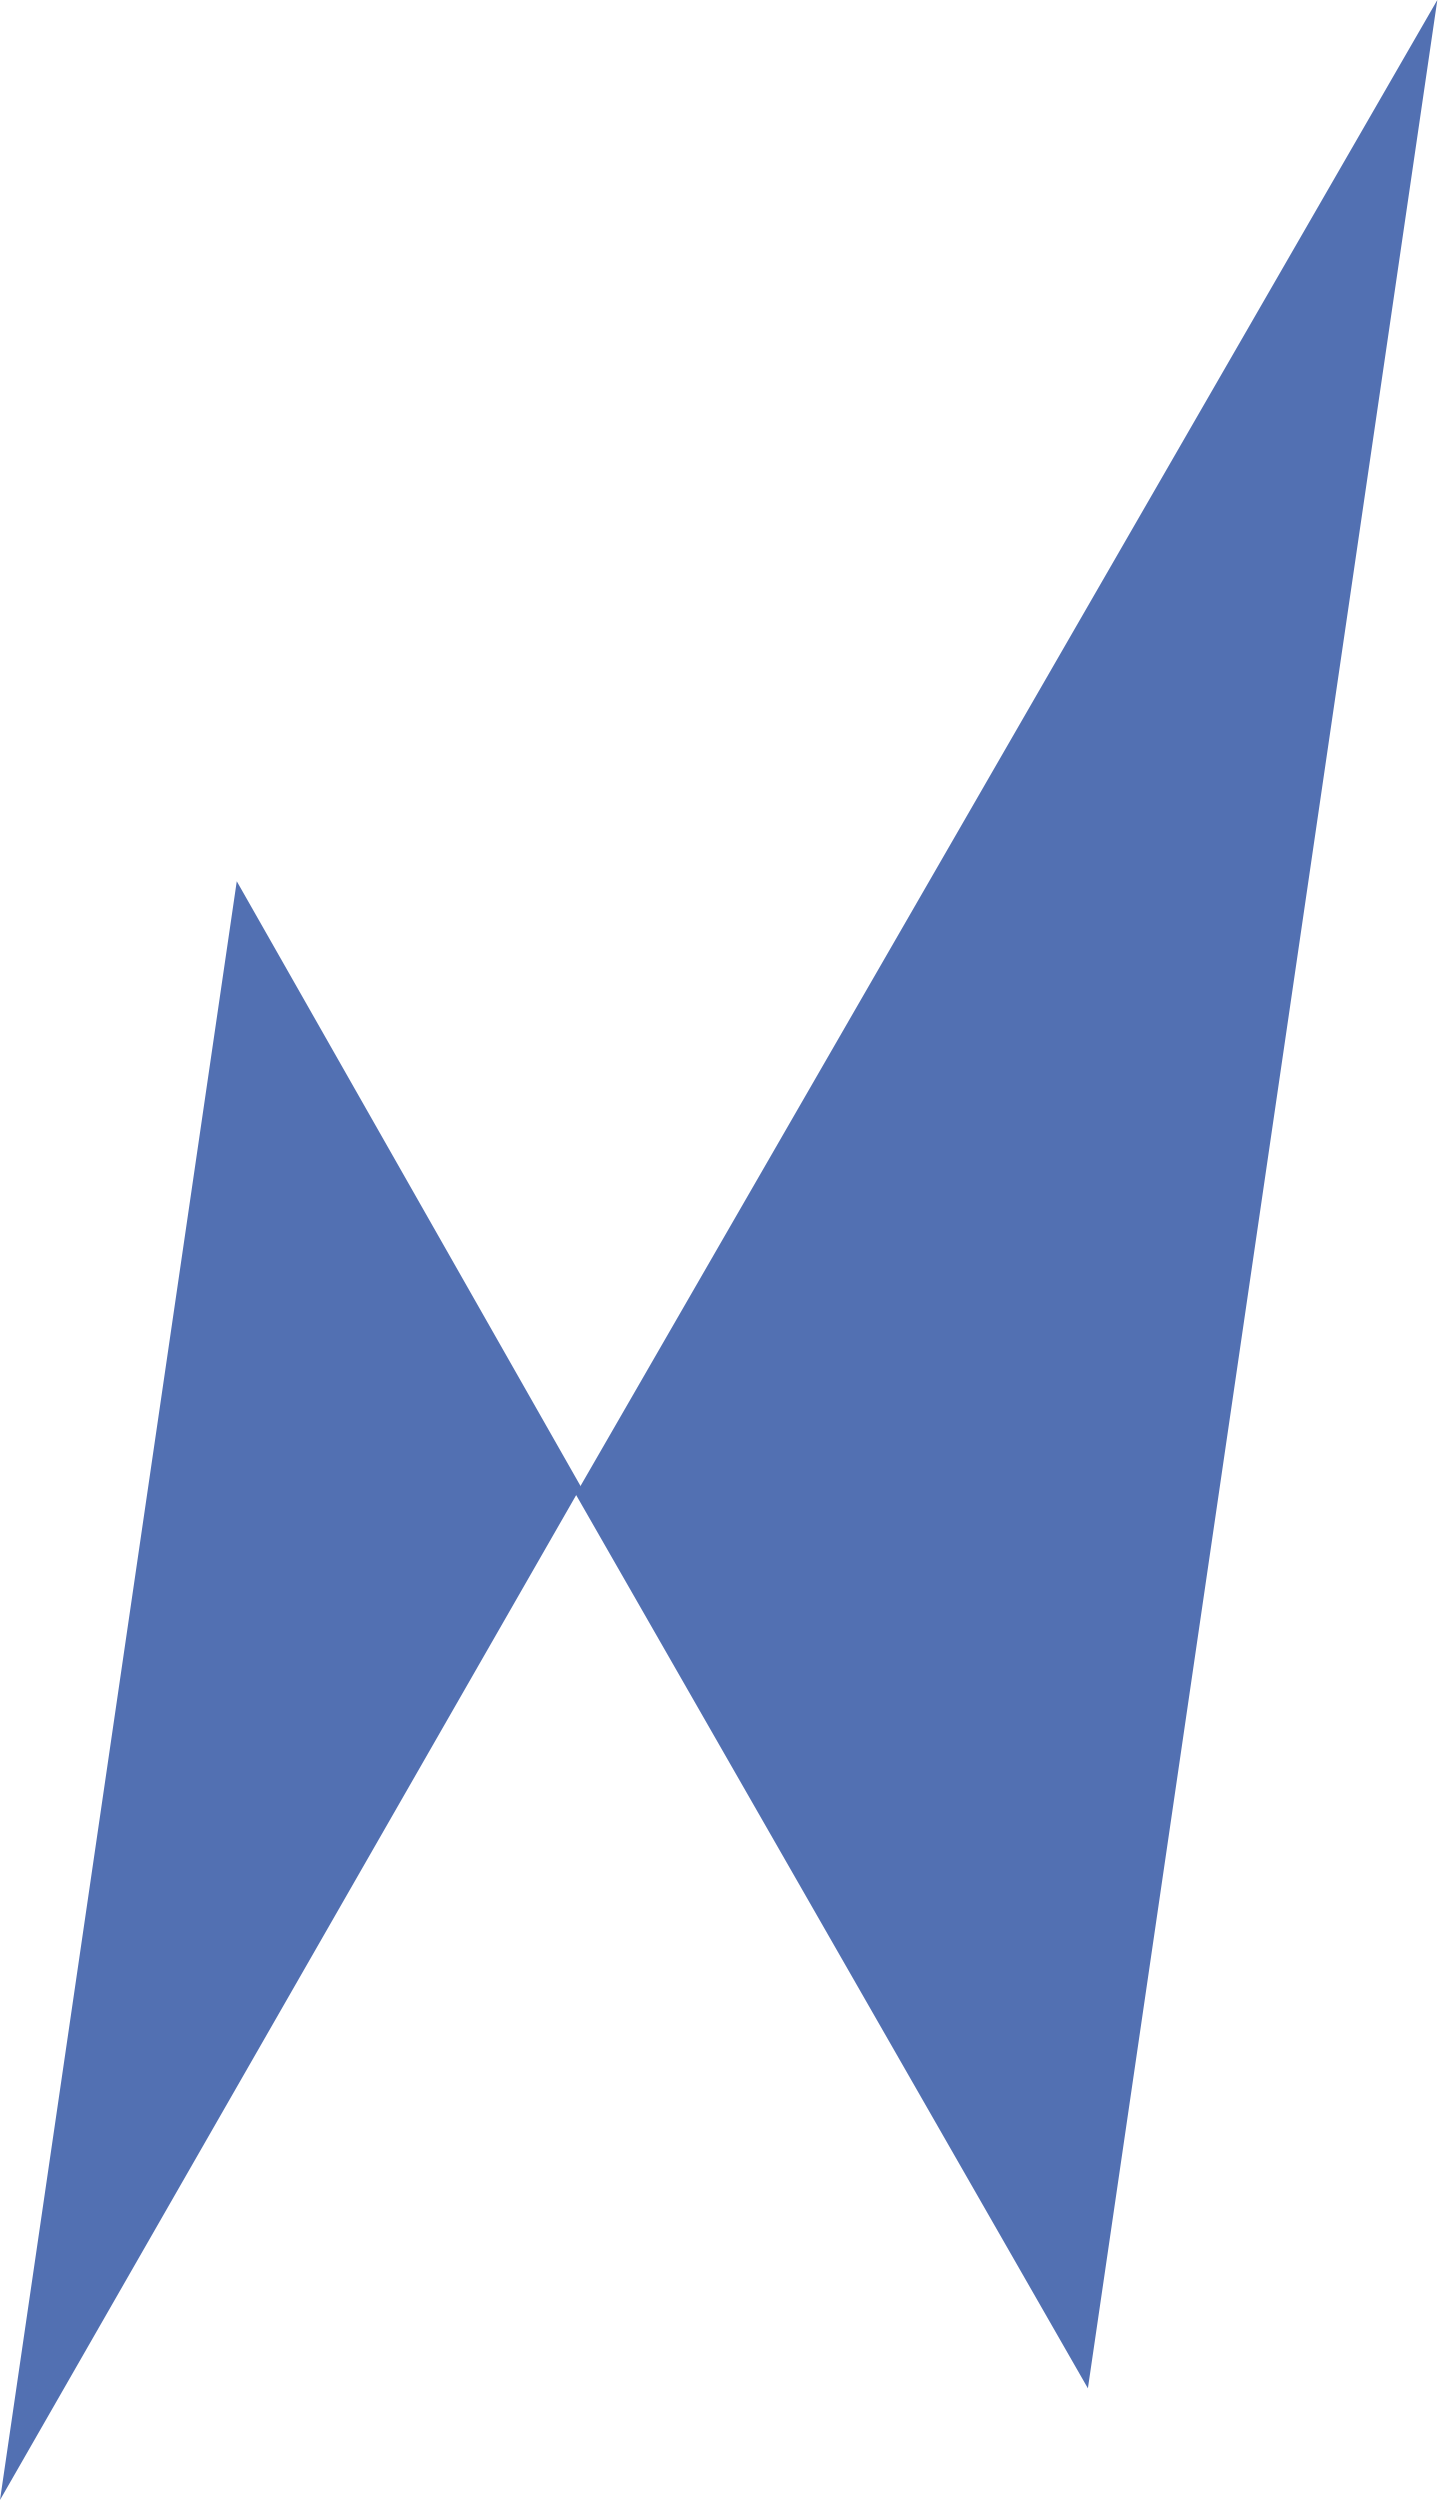
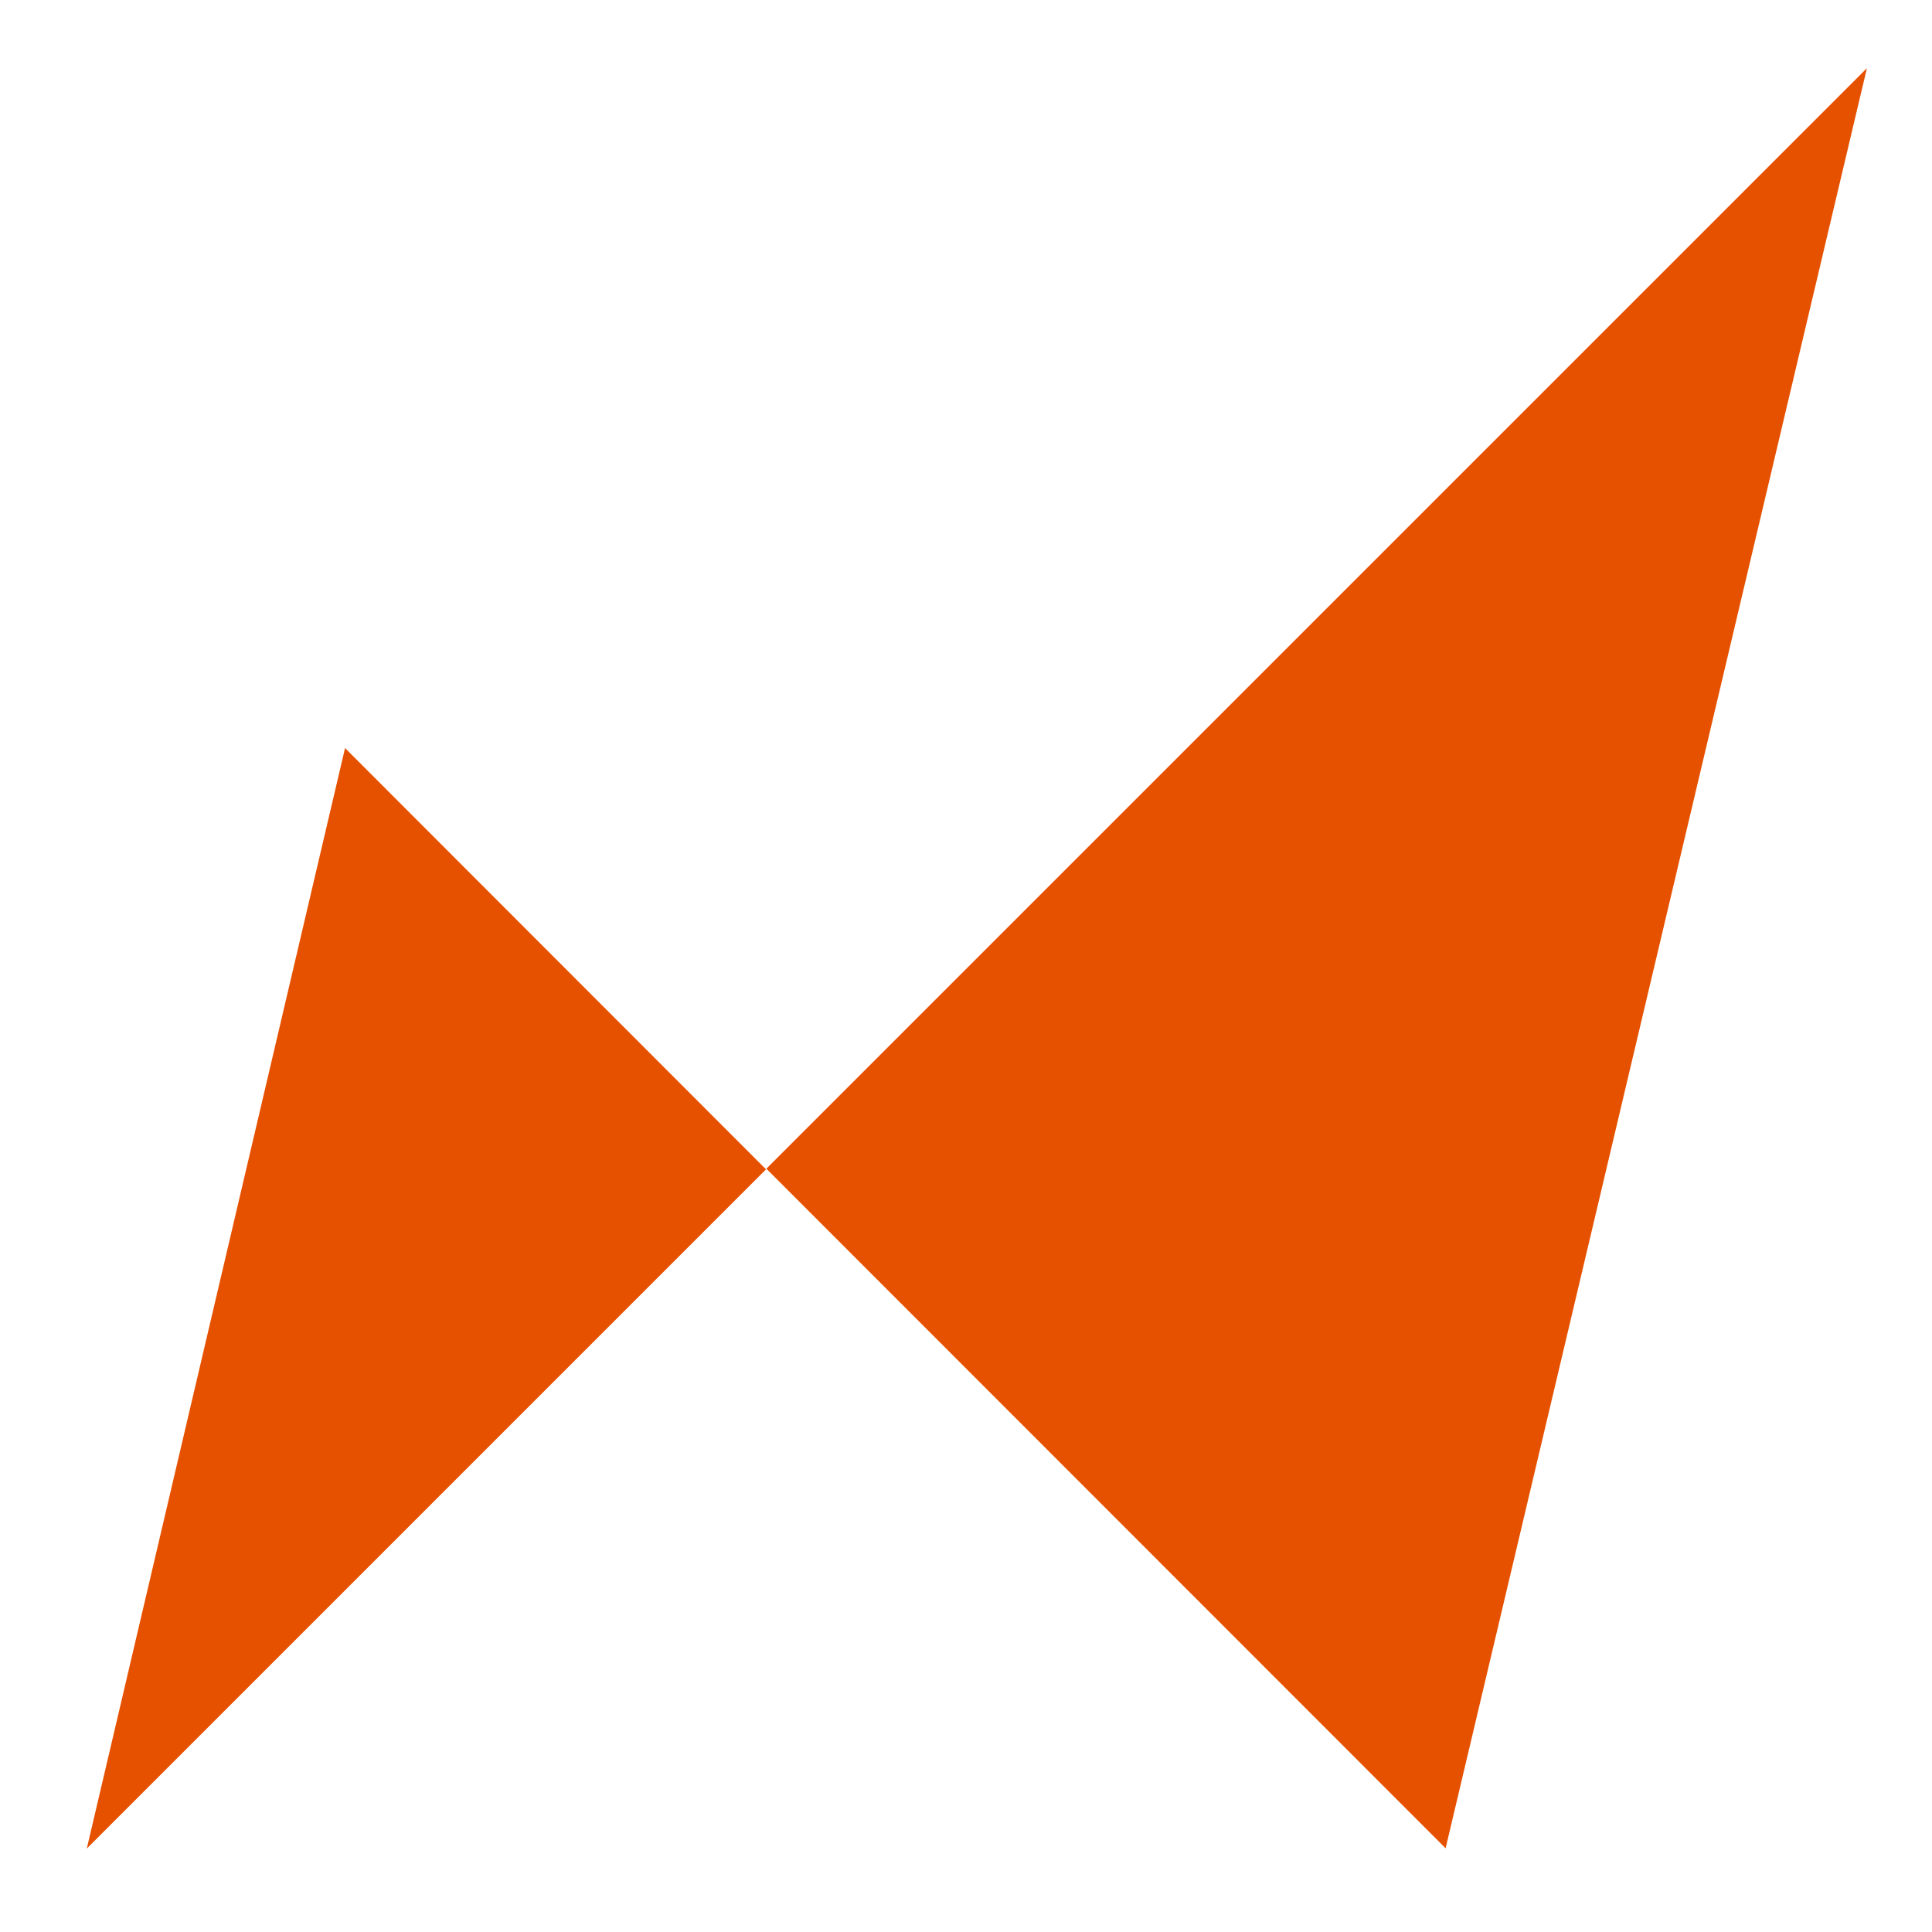
- <svg xmlns="http://www.w3.org/2000/svg" id="Layer_2" data-name="Layer 2" viewBox="0 0 43.89 76.34">
+ <svg xmlns="http://www.w3.org/2000/svg" id="Layer_2" data-name="Layer 2" viewBox="5 5 57 57">
  <defs>
    <style>
      .cls-1 {
-         fill: #5270b2;
+         fill: #e65100;
        fill-rule: evenodd;
      }
    </style>
  </defs>
  <g id="Layer_1-2" data-name="Layer 1">
-     <polygon class="cls-1" points="33.22 72.93 17.58 45.63 43.89 0 33.22 72.93" />
-     <polygon class="cls-1" points="7.23 26.91 17.74 45.4 0 76.34 7.23 26.91" />
+     <polygon class="cls-1" points="27.6 39.5 7.56 59.54 15.18 27.07 27.6 39.5" />
+     <polygon class="cls-1" points="27.61 39.48 47.65 59.53 60.08 7.01 27.61 39.48" />
  </g>
</svg>
